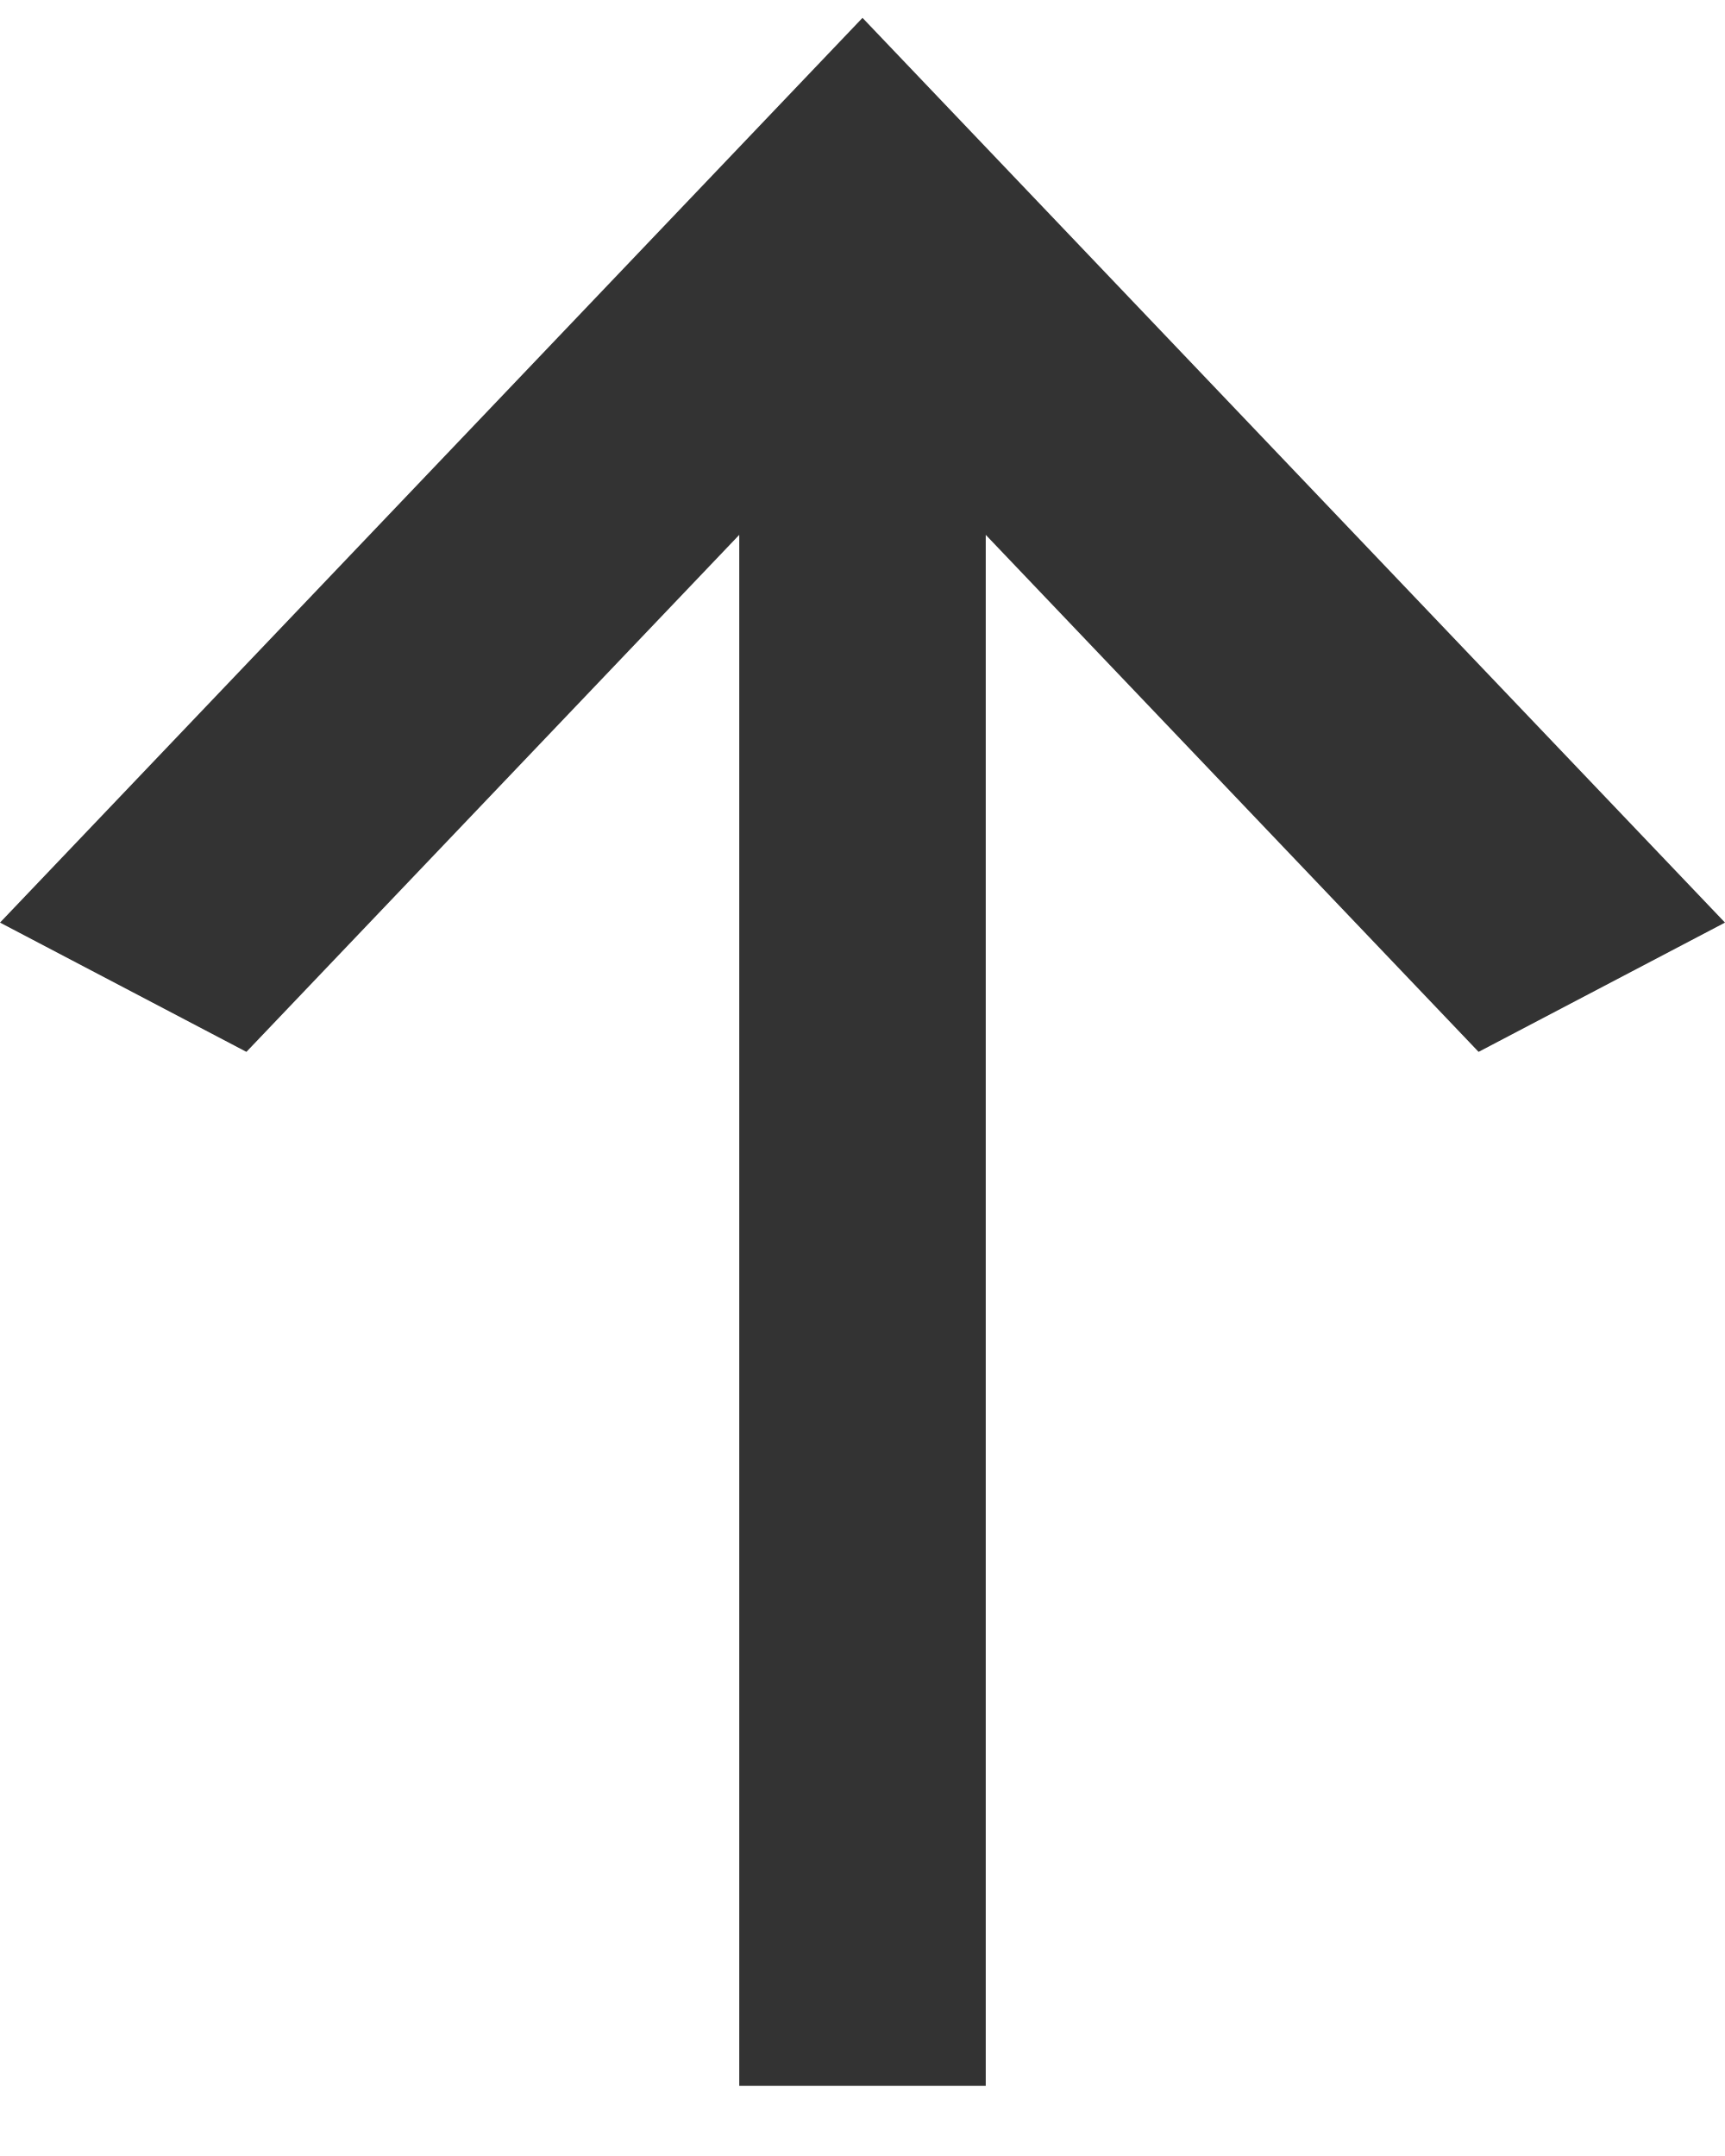
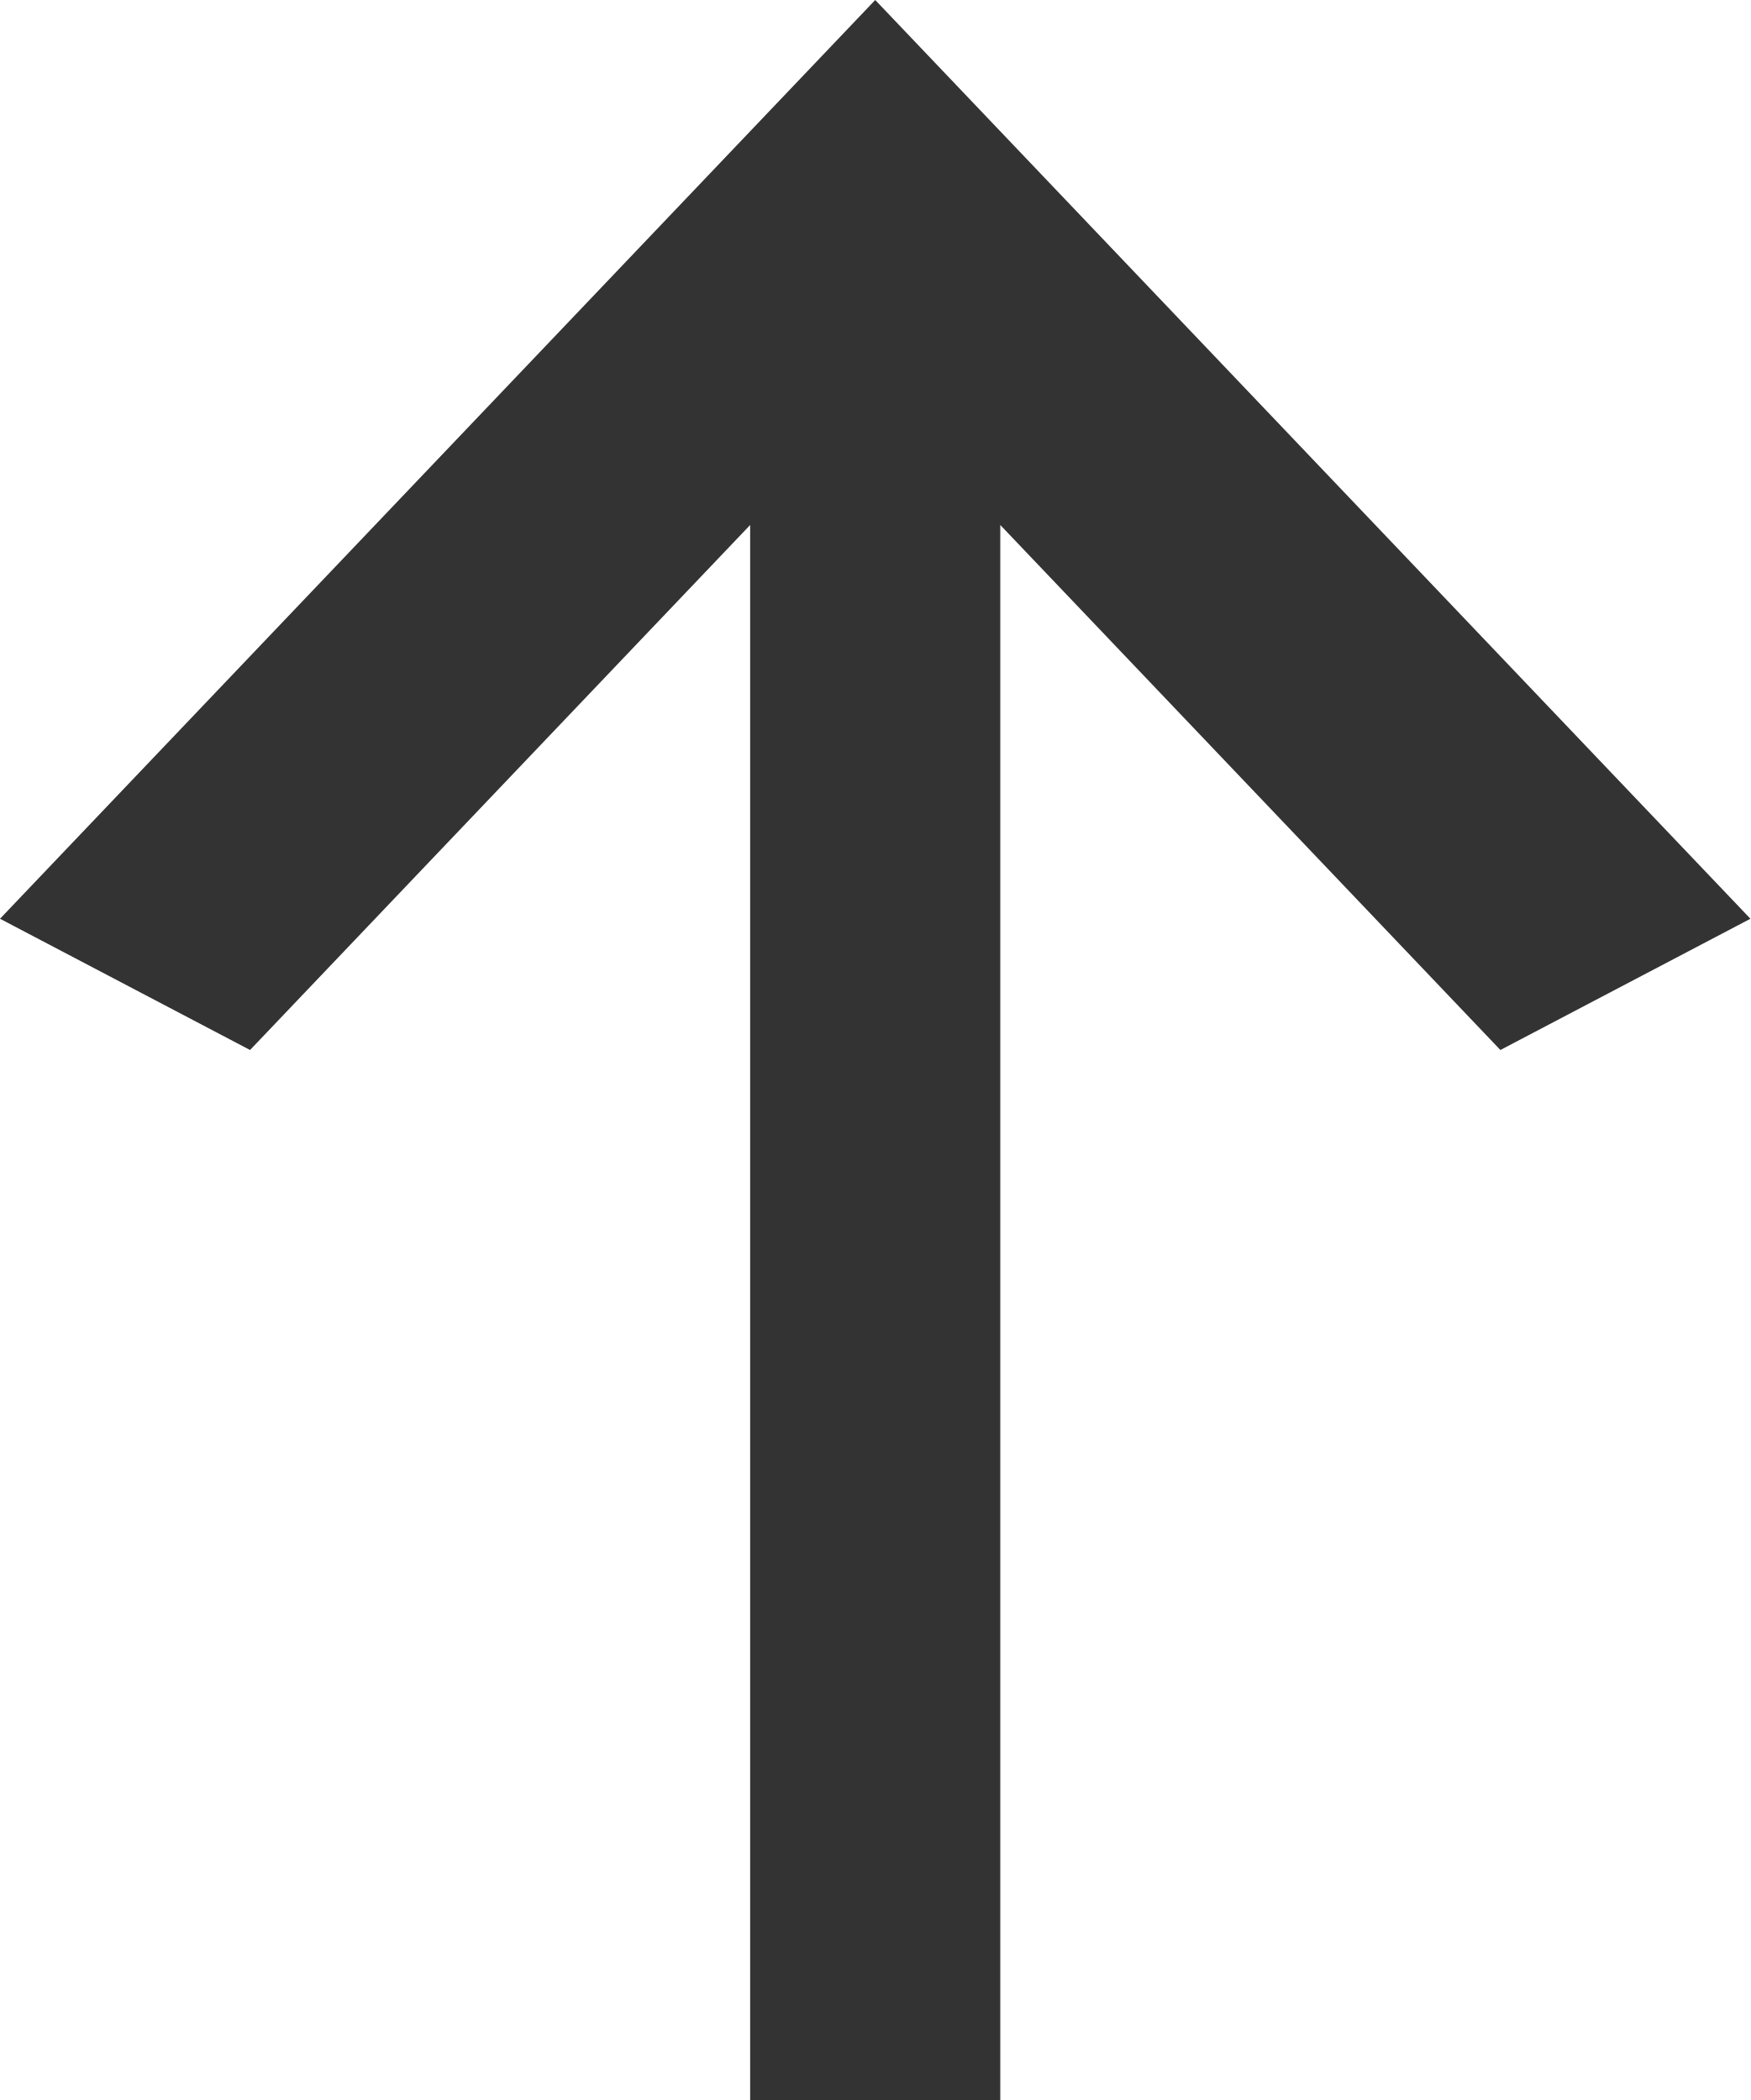
- <svg xmlns="http://www.w3.org/2000/svg" width="20" height="25" viewBox="0 0 20 25" fill="none">
-   <path d="M11.429 24.187L8.571 24.187L8.571 6.202L2.857 12.197L1.44838e-06 10.698L10 0.207L20 10.698L17.143 12.197L11.429 6.202L11.429 24.187Z" fill="#333333" />
+ <svg xmlns="http://www.w3.org/2000/svg" width="20" height="24" viewBox="0 0 20 24" fill="none">
+   <path d="M11.429 24L8.571 24L8.571 6L2.857 12L2.20013e-06 10.5L10 -4.36936e-07L20 10.5L17.143 12L11.429 6L11.429 24Z" fill="#333333" />
</svg>
